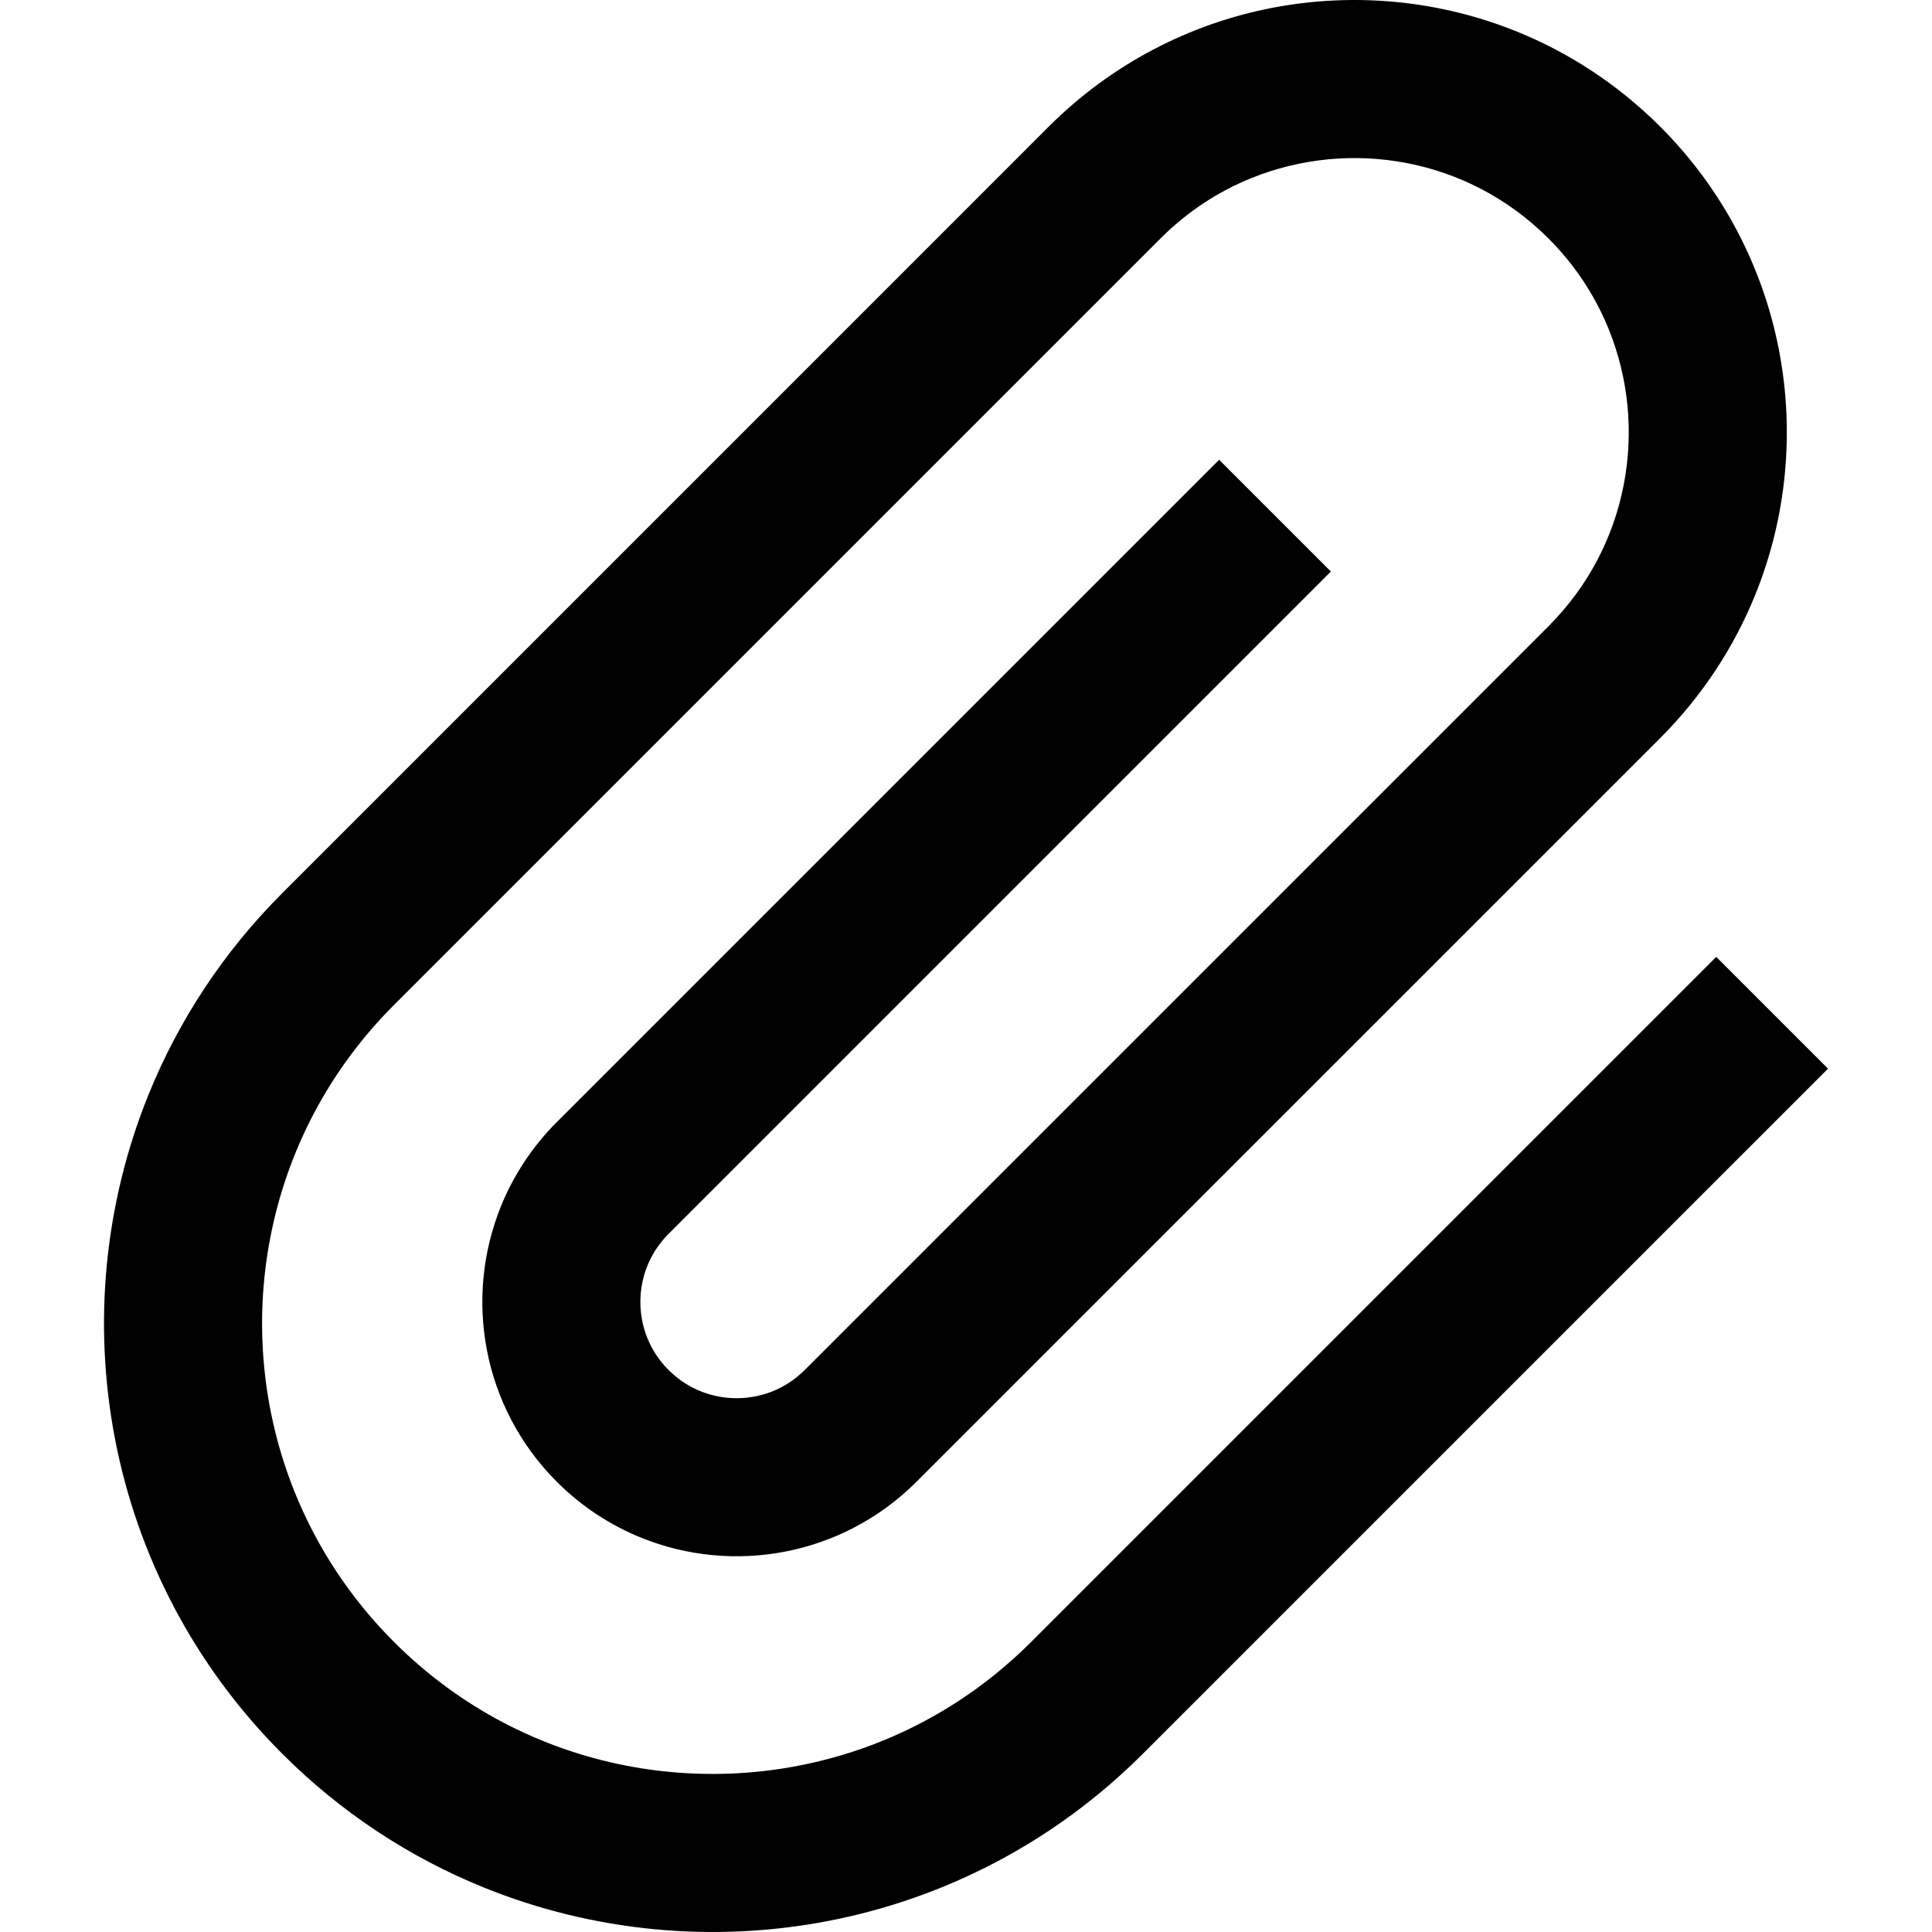
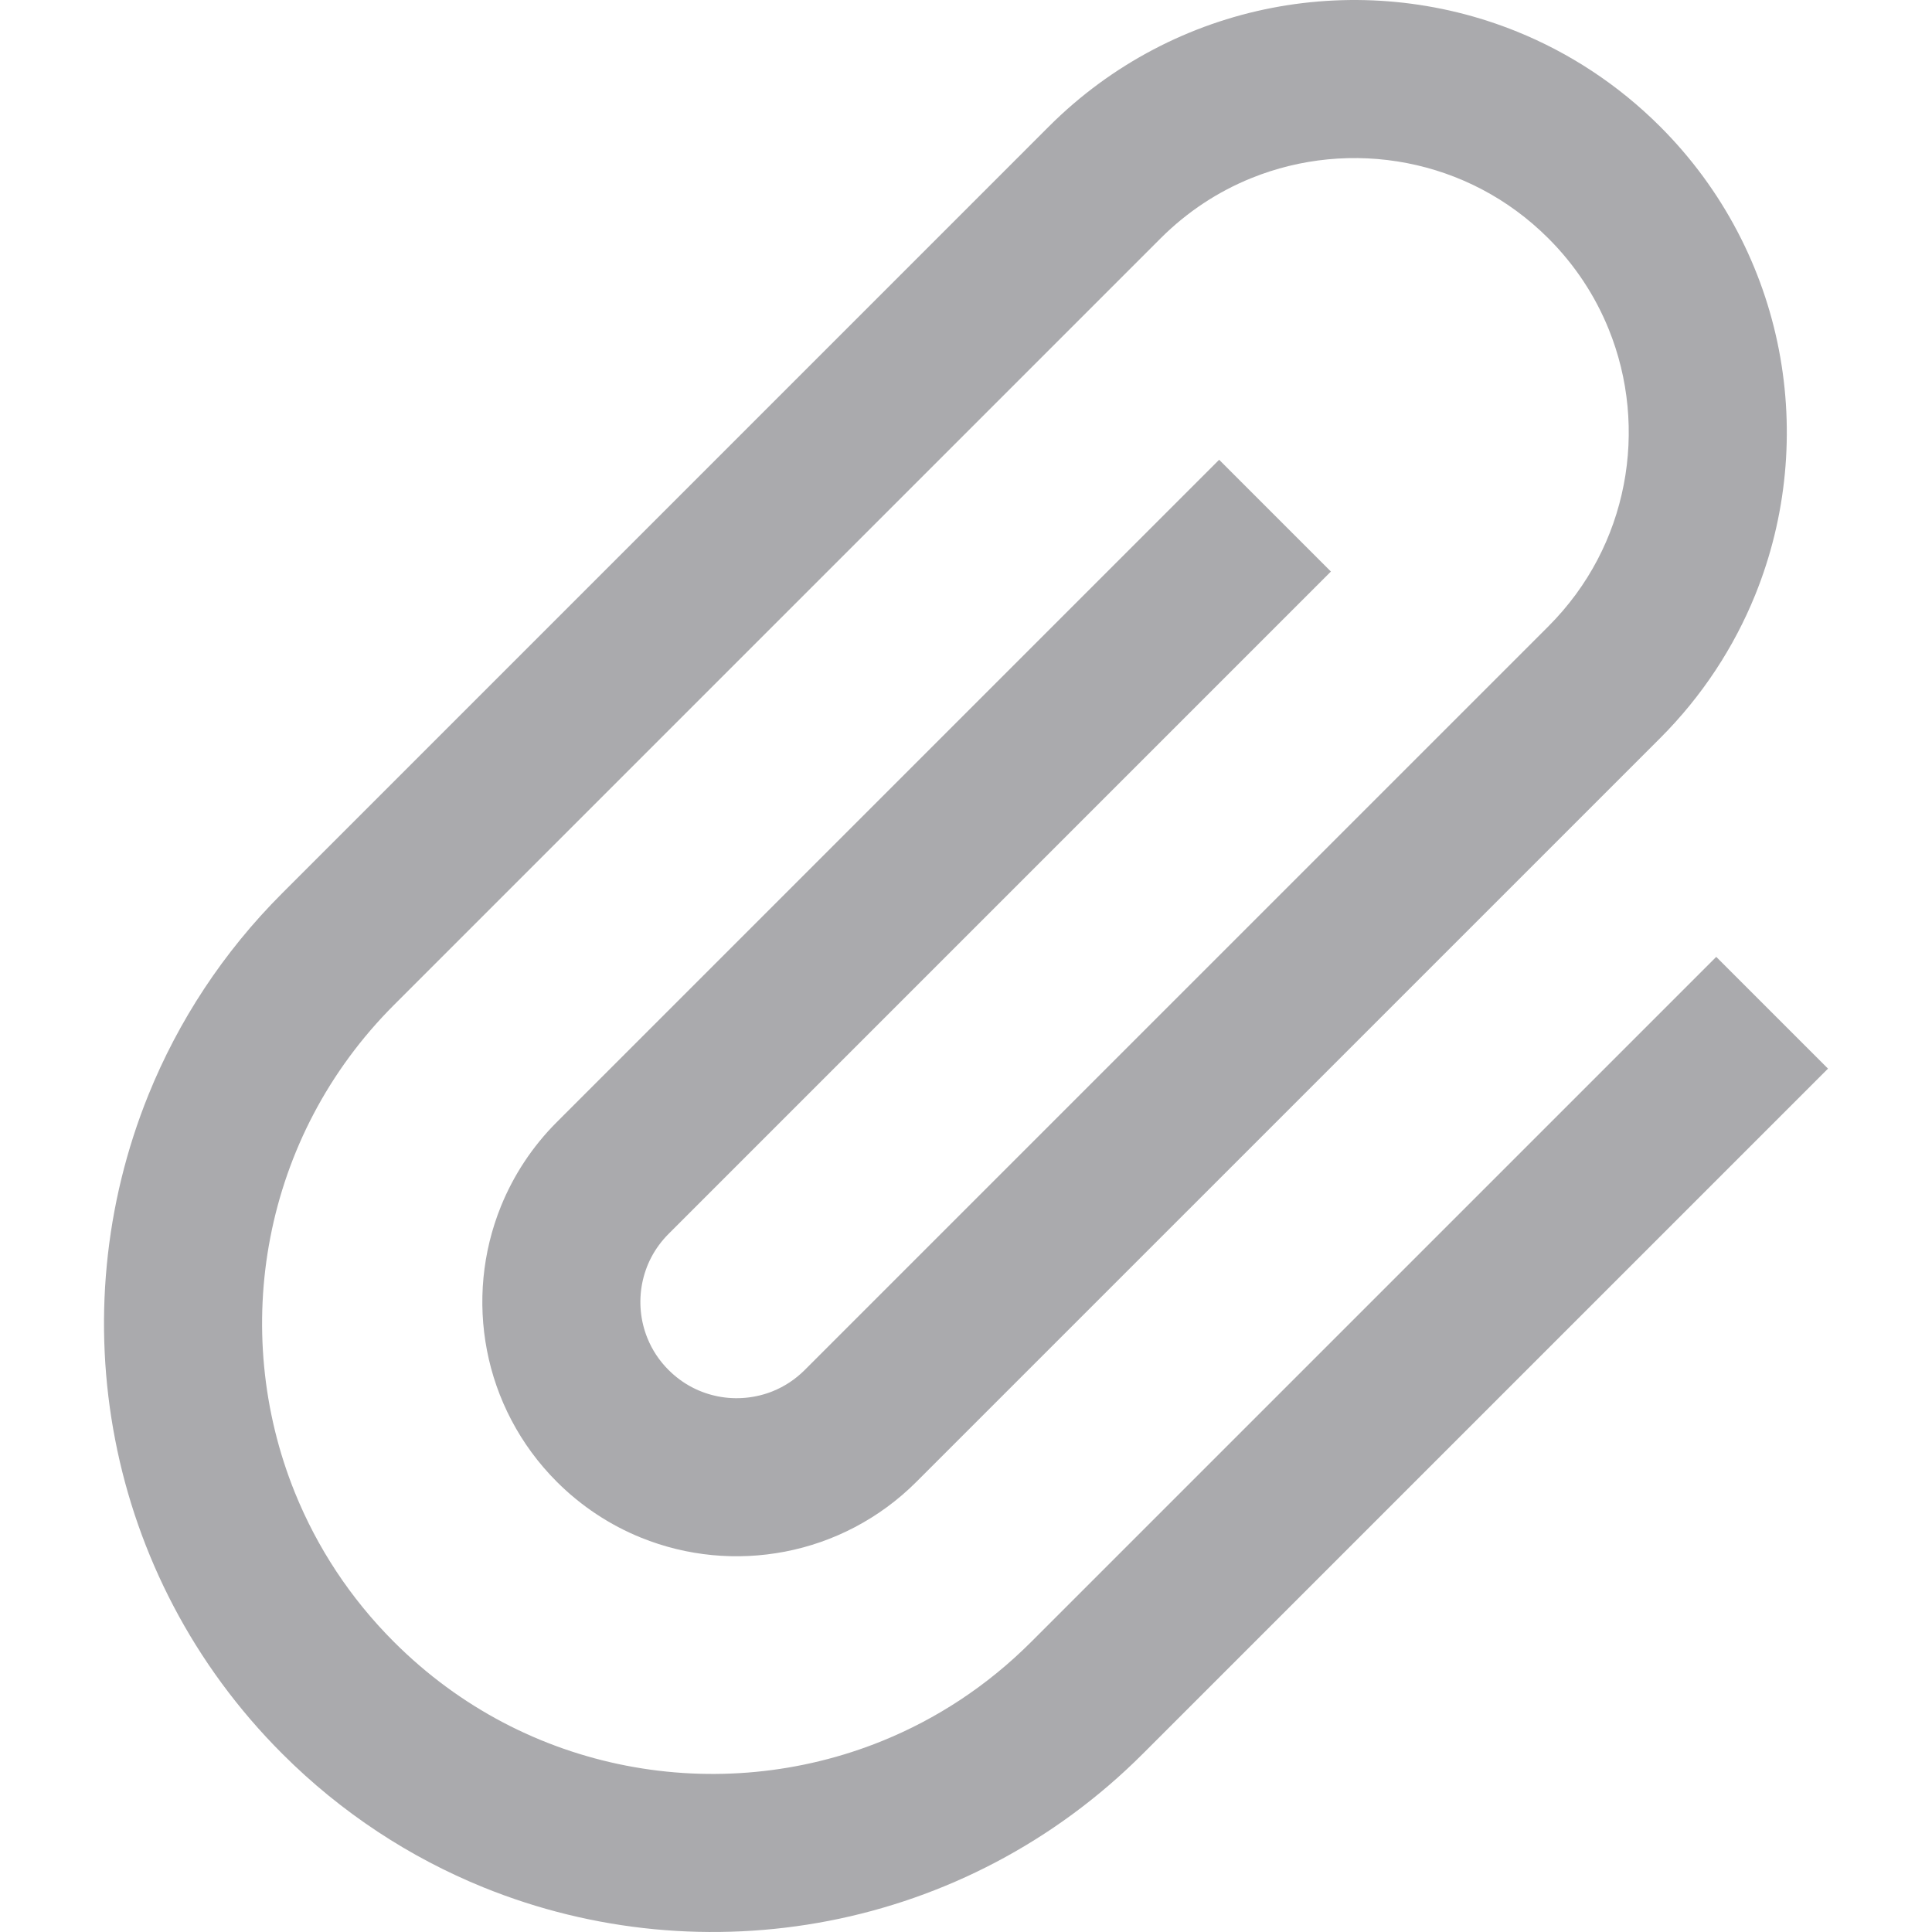
<svg xmlns="http://www.w3.org/2000/svg" height="800px" width="800px" version="1.1" id="_x32_" viewBox="0 0 512 512" xml:space="preserve">
  <style type="text/css">
- 	.st0{fill:#000000;}
</style>
  <g>
-     <path class="st0" d="M454.821,253.582L273.256,435.14c-11.697,11.697-25.124,20.411-39.484,26.235   c-21.529,8.729-45.165,10.928-67.755,6.55c-22.597-4.378-44.054-15.25-61.597-32.784c-11.69-11.69-20.396-25.118-26.227-39.484   c-8.729-21.529-10.929-45.165-6.55-67.748c4.386-22.597,15.25-44.055,32.778-61.596l203.13-203.13   c7.141-7.134,15.299-12.43,24.035-15.969c13.1-5.318,27.516-6.656,41.263-3.994c13.769,2.677,26.798,9.27,37.498,19.963   c7.133,7.134,12.423,15.292,15.968,24.035c5.318,13.092,6.657,27.502,3.987,41.264c-2.67,13.762-9.262,26.783-19.955,37.498   L213.261,363.064c-2.534,2.528-5.375,4.364-8.436,5.61c-4.571,1.851-9.661,2.335-14.495,1.396   c-4.848-0.954-9.355-3.225-13.15-7.006c-2.534-2.534-4.364-5.368-5.603-8.429c-1.865-4.571-2.342-9.668-1.402-14.495   c0.947-4.841,3.225-9.355,7.005-13.149l175.521-175.528l-29.616-29.617l-175.528,175.52c-6.536,6.536-11.505,14.182-14.801,22.313   c-4.941,12.195-6.166,25.473-3.702,38.202c2.449,12.73,8.686,24.989,18.503,34.799c6.543,6.55,14.182,11.519,22.305,14.809   c12.202,4.948,25.473,6.165,38.21,3.702c12.722-2.449,24.989-8.678,34.806-18.511L439.97,195.602   c11.142-11.149,19.571-24.113,25.167-37.917c8.394-20.717,10.48-43.314,6.294-64.971c-4.179-21.643-14.73-42.432-31.46-59.155   c-11.149-11.142-24.114-19.571-37.918-25.166c-20.717-8.401-43.314-10.48-64.971-6.301c-21.643,4.186-42.431,14.737-59.155,31.468   L74.803,236.695c-15.713,15.691-27.552,33.931-35.426,53.352c-11.817,29.154-14.765,60.97-8.863,91.462   c5.888,30.478,20.717,59.696,44.29,83.254c15.698,15.713,33.931,27.552,53.36,35.426c29.146,11.811,60.97,14.758,91.455,8.863   c30.478-5.895,59.696-20.717,83.254-44.29l181.566-181.564L454.821,253.582z" />
+     <path class="st0" d="M454.821,253.582L273.256,435.14c-11.697,11.697-25.124,20.411-39.484,26.235   c-21.529,8.729-45.165,10.928-67.755,6.55c-22.597-4.378-44.054-15.25-61.597-32.784c-11.69-11.69-20.396-25.118-26.227-39.484   c-8.729-21.529-10.929-45.165-6.55-67.748c4.386-22.597,15.25-44.055,32.778-61.596l203.13-203.13   c7.141-7.134,15.299-12.43,24.035-15.969c13.1-5.318,27.516-6.656,41.263-3.994c13.769,2.677,26.798,9.27,37.498,19.963   c7.133,7.134,12.423,15.292,15.968,24.035c5.318,13.092,6.657,27.502,3.987,41.264c-2.67,13.762-9.262,26.783-19.955,37.498   L213.261,363.064c-2.534,2.528-5.375,4.364-8.436,5.61c-4.571,1.851-9.661,2.335-14.495,1.396   c-4.848-0.954-9.355-3.225-13.15-7.006c-2.534-2.534-4.364-5.368-5.603-8.429c-1.865-4.571-2.342-9.668-1.402-14.495   c0.947-4.841,3.225-9.355,7.005-13.149l175.521-175.528l-29.616-29.617l-175.528,175.52c-6.536,6.536-11.505,14.182-14.801,22.313   c-4.941,12.195-6.166,25.473-3.702,38.202c2.449,12.73,8.686,24.989,18.503,34.799c6.543,6.55,14.182,11.519,22.305,14.809   c12.202,4.948,25.473,6.165,38.21,3.702c12.722-2.449,24.989-8.678,34.806-18.511L439.97,195.602   c11.142-11.149,19.571-24.113,25.167-37.917c8.394-20.717,10.48-43.314,6.294-64.971c-4.179-21.643-14.73-42.432-31.46-59.155   c-11.149-11.142-24.114-19.571-37.918-25.166c-20.717-8.401-43.314-10.48-64.971-6.301c-21.643,4.186-42.431,14.737-59.155,31.468   L74.803,236.695c-15.713,15.691-27.552,33.931-35.426,53.352c-11.817,29.154-14.765,60.97-8.863,91.462   c5.888,30.478,20.717,59.696,44.29,83.254c15.698,15.713,33.931,27.552,53.36,35.426c29.146,11.811,60.97,14.758,91.455,8.863   c30.478-5.895,59.696-20.717,83.254-44.29l181.566-181.564L454.821,253.582z" fill="#aaaaad" />
  </g>
</svg>
